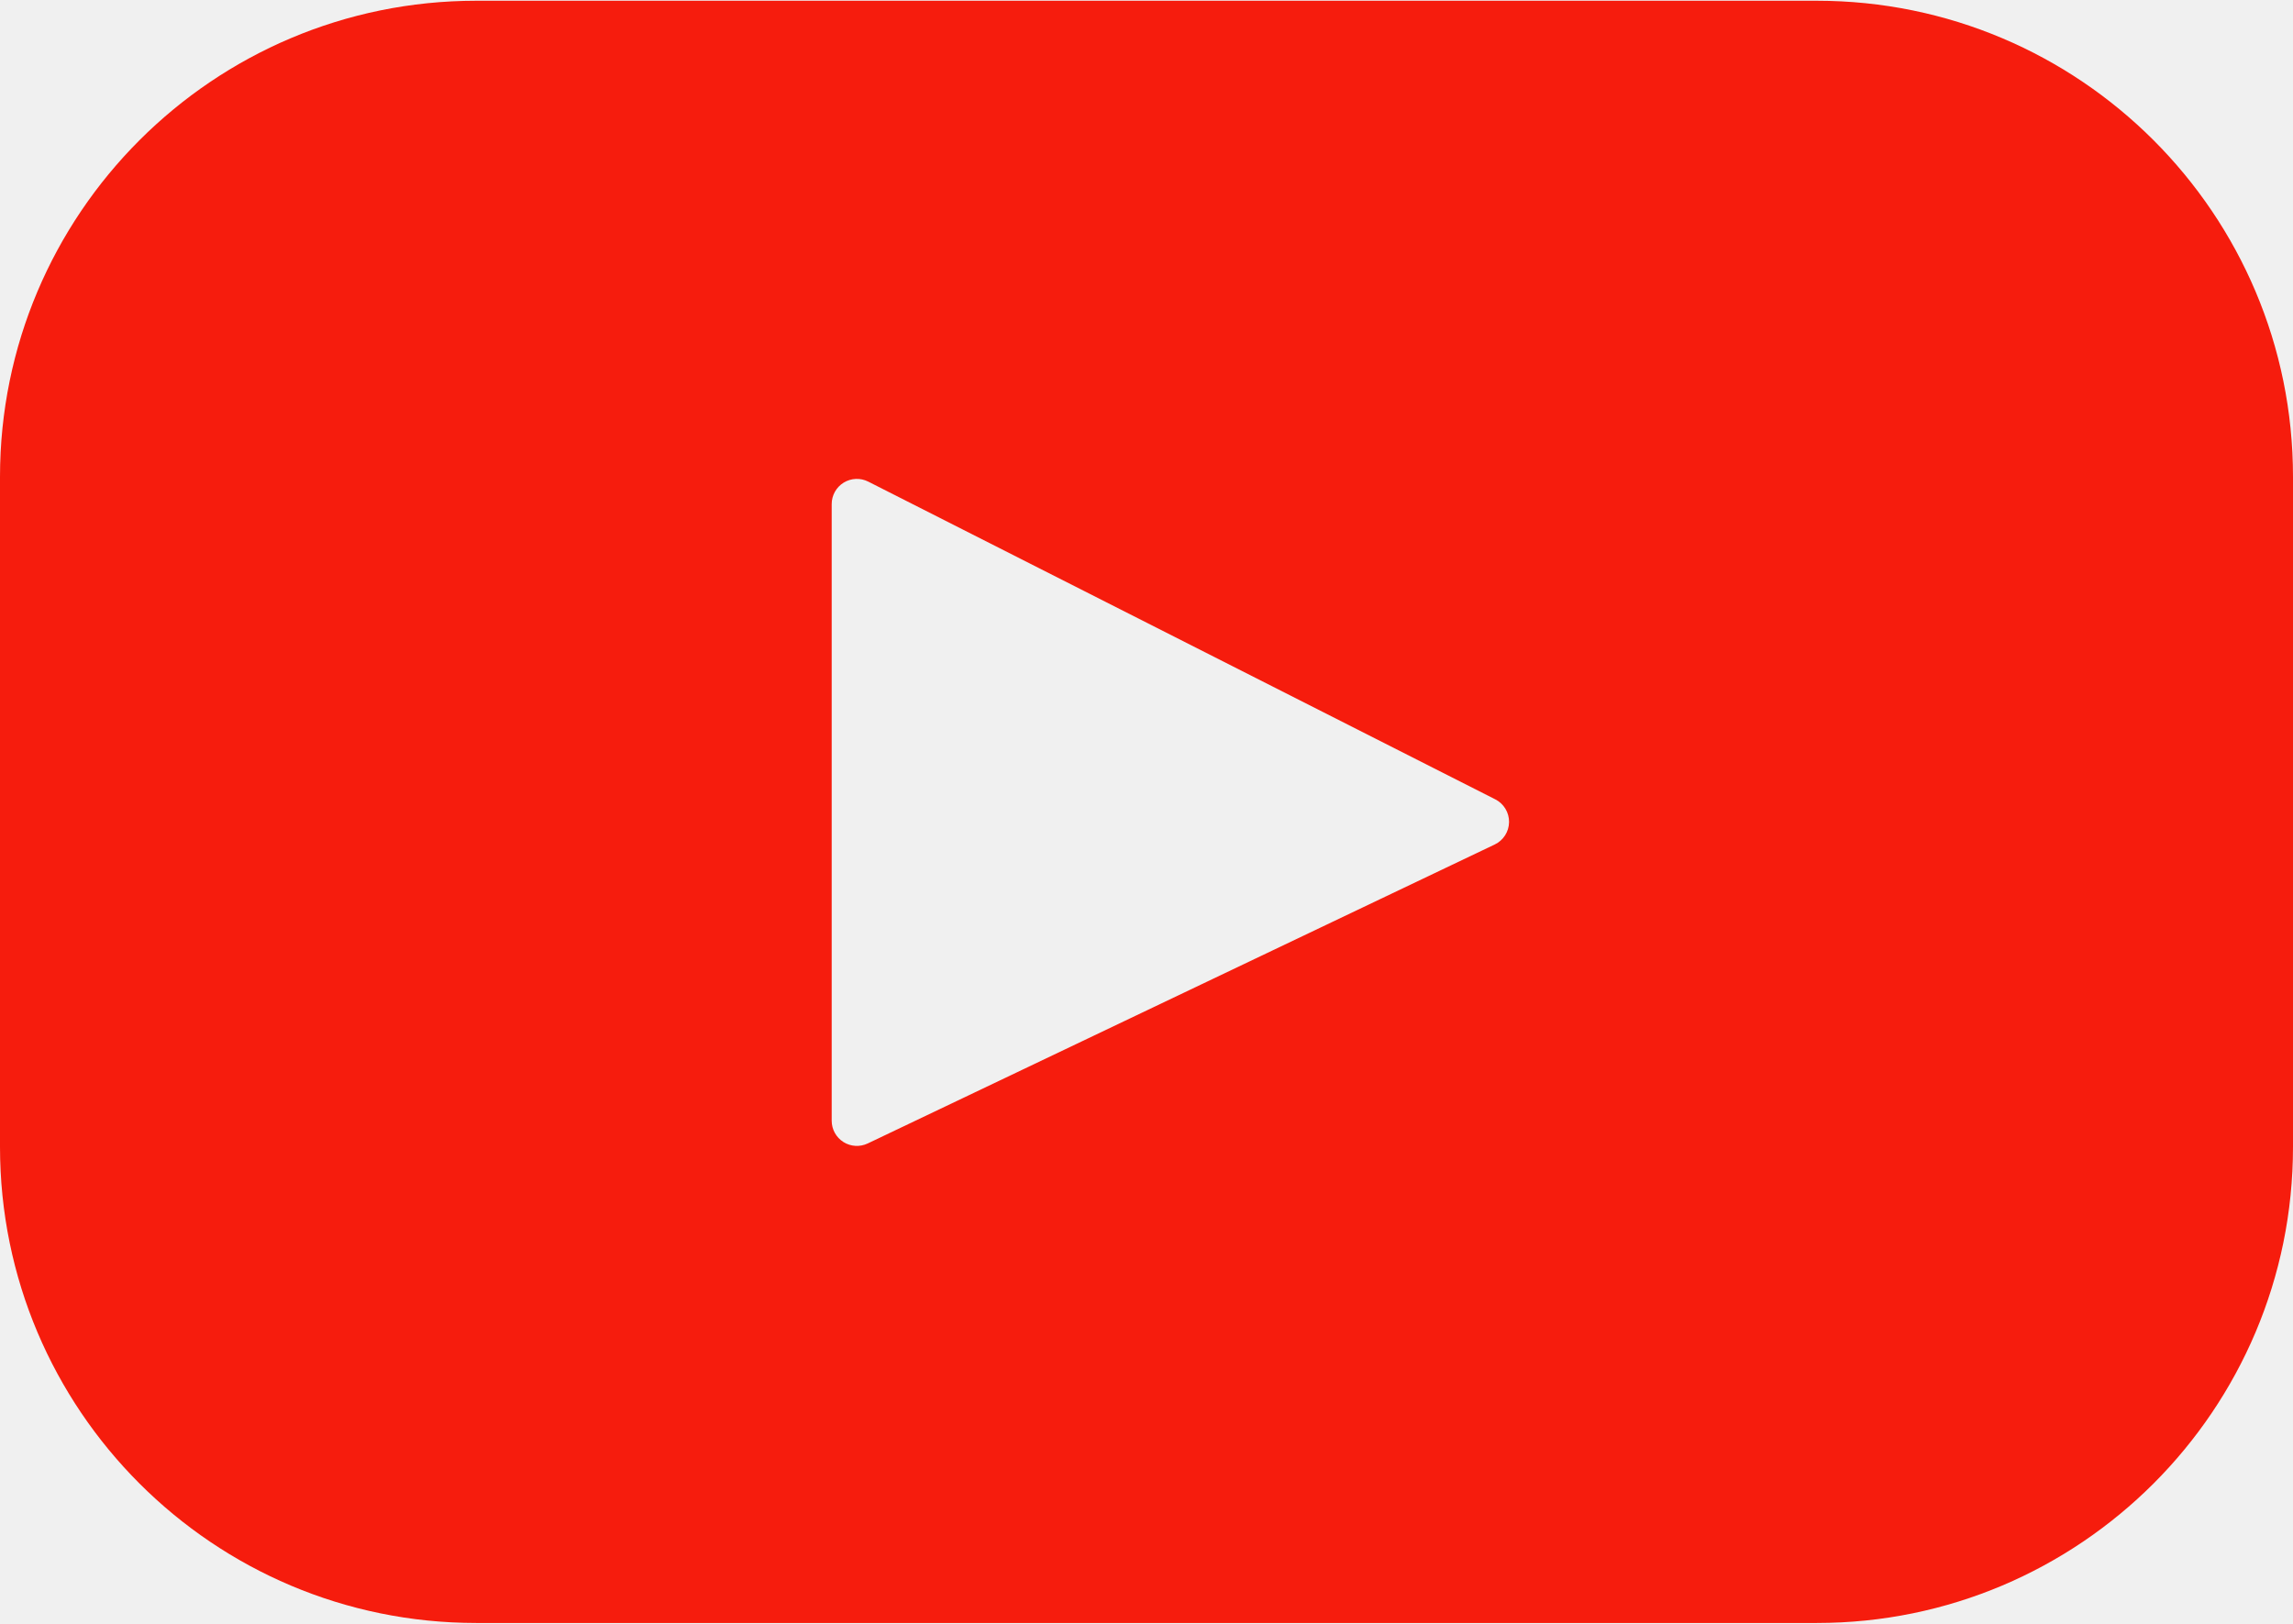
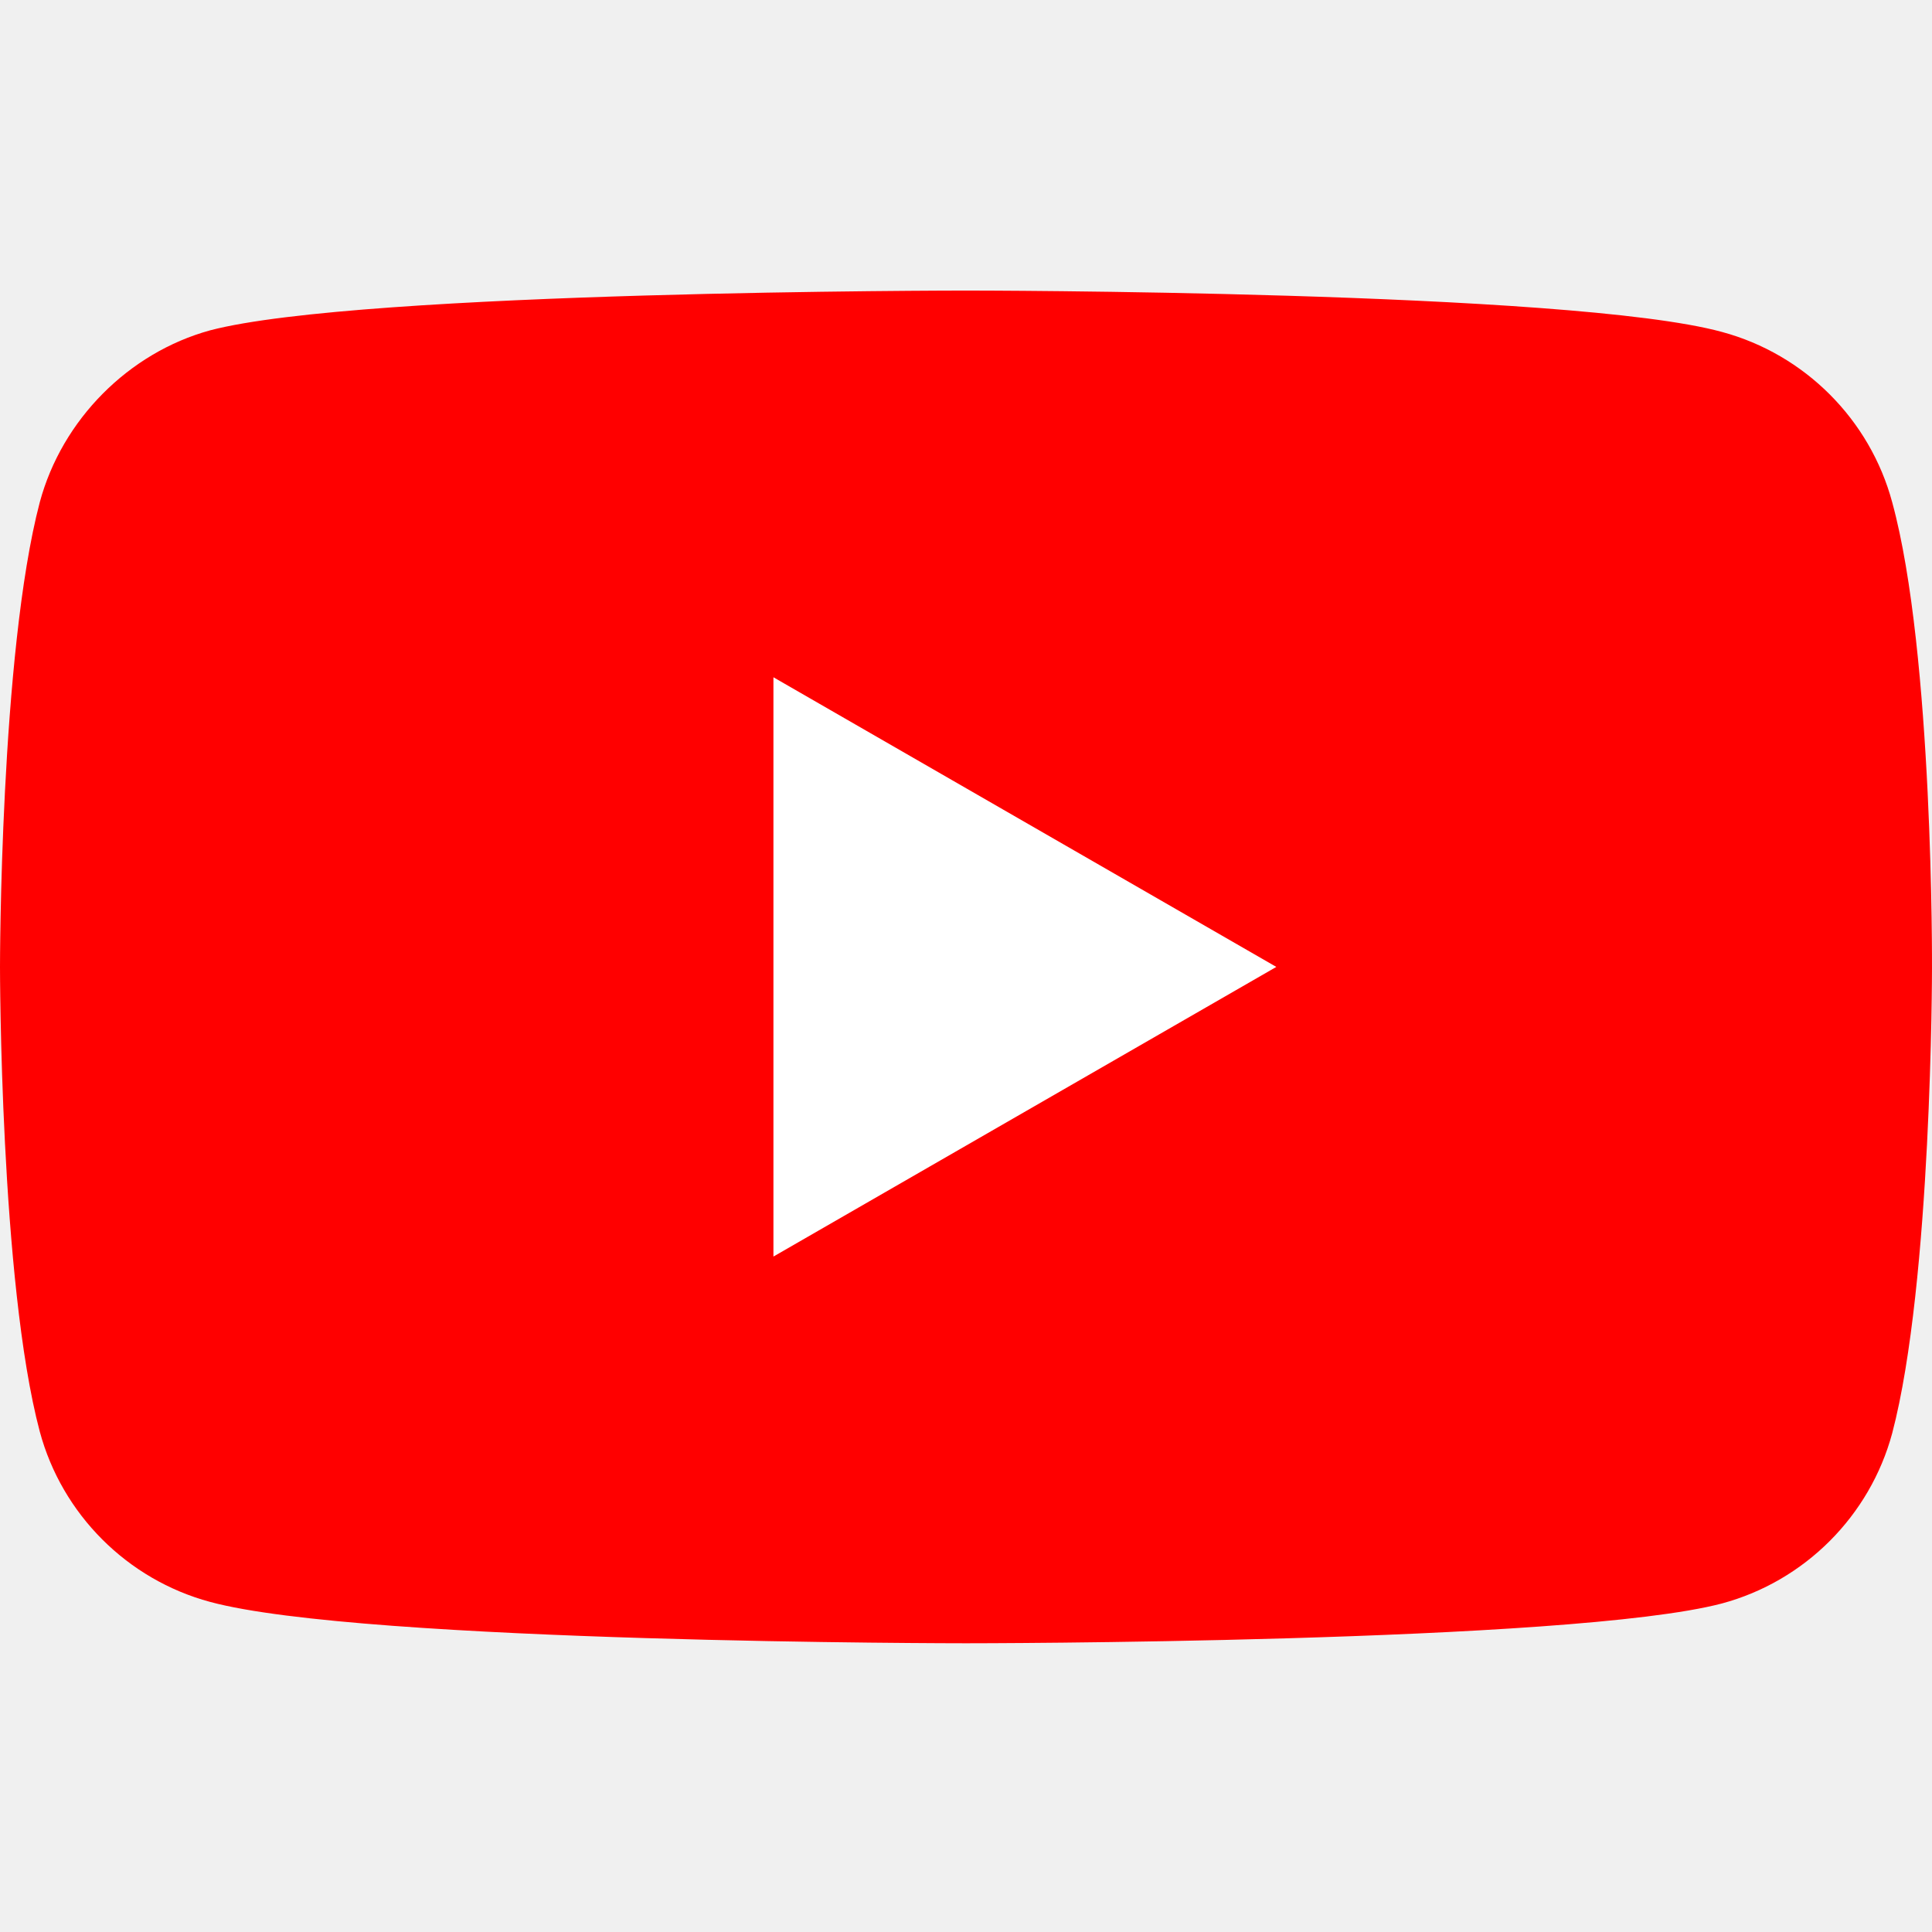
- <svg xmlns="http://www.w3.org/2000/svg" id="Layer_1" data-name="Layer 1" viewBox="0 0 461 326.52">
-   <defs>
-     <style>.cls-1{fill:#f61c0d;}</style>
-   </defs>
-   <path class="cls-1" d="M365.26.15H95.74A95.75,95.75,0,0,0,0,95.9V230.63a95.75,95.75,0,0,0,95.74,95.74H365.26A95.74,95.74,0,0,0,461,230.63V95.9A95.74,95.74,0,0,0,365.26.15ZM300.51,169.82,174.45,229.94a5.06,5.06,0,0,1-7.24-4.57v-124a5.06,5.06,0,0,1,7.35-4.52l126.06,63.89A5.06,5.06,0,0,1,300.51,169.82Z" />
+ <svg xmlns="http://www.w3.org/2000/svg" height="512pt" viewBox="0 -77 512.002 512" width="512pt">
+   <path d="m501.453 56.094c-5.902-21.934-23.195-39.223-45.125-45.129-40.066-10.965-200.332-10.965-200.332-10.965s-160.262 0-200.328 10.547c-21.508 5.902-39.223 23.617-45.125 45.547-10.543 40.062-10.543 123.148-10.543 123.148s0 83.504 10.543 123.148c5.906 21.93 23.195 39.223 45.129 45.129 40.484 10.965 200.328 10.965 200.328 10.965s160.262 0 200.328-10.547c21.934-5.902 39.223-23.195 45.129-45.125 10.543-40.066 10.543-123.148 10.543-123.148s.422-83.508-10.547-123.57zm0 0" fill="#f00" />
+   <path d="m204.969 256 133.27-76.758-133.27-76.758zm0 0" fill="#fff" />
</svg>
